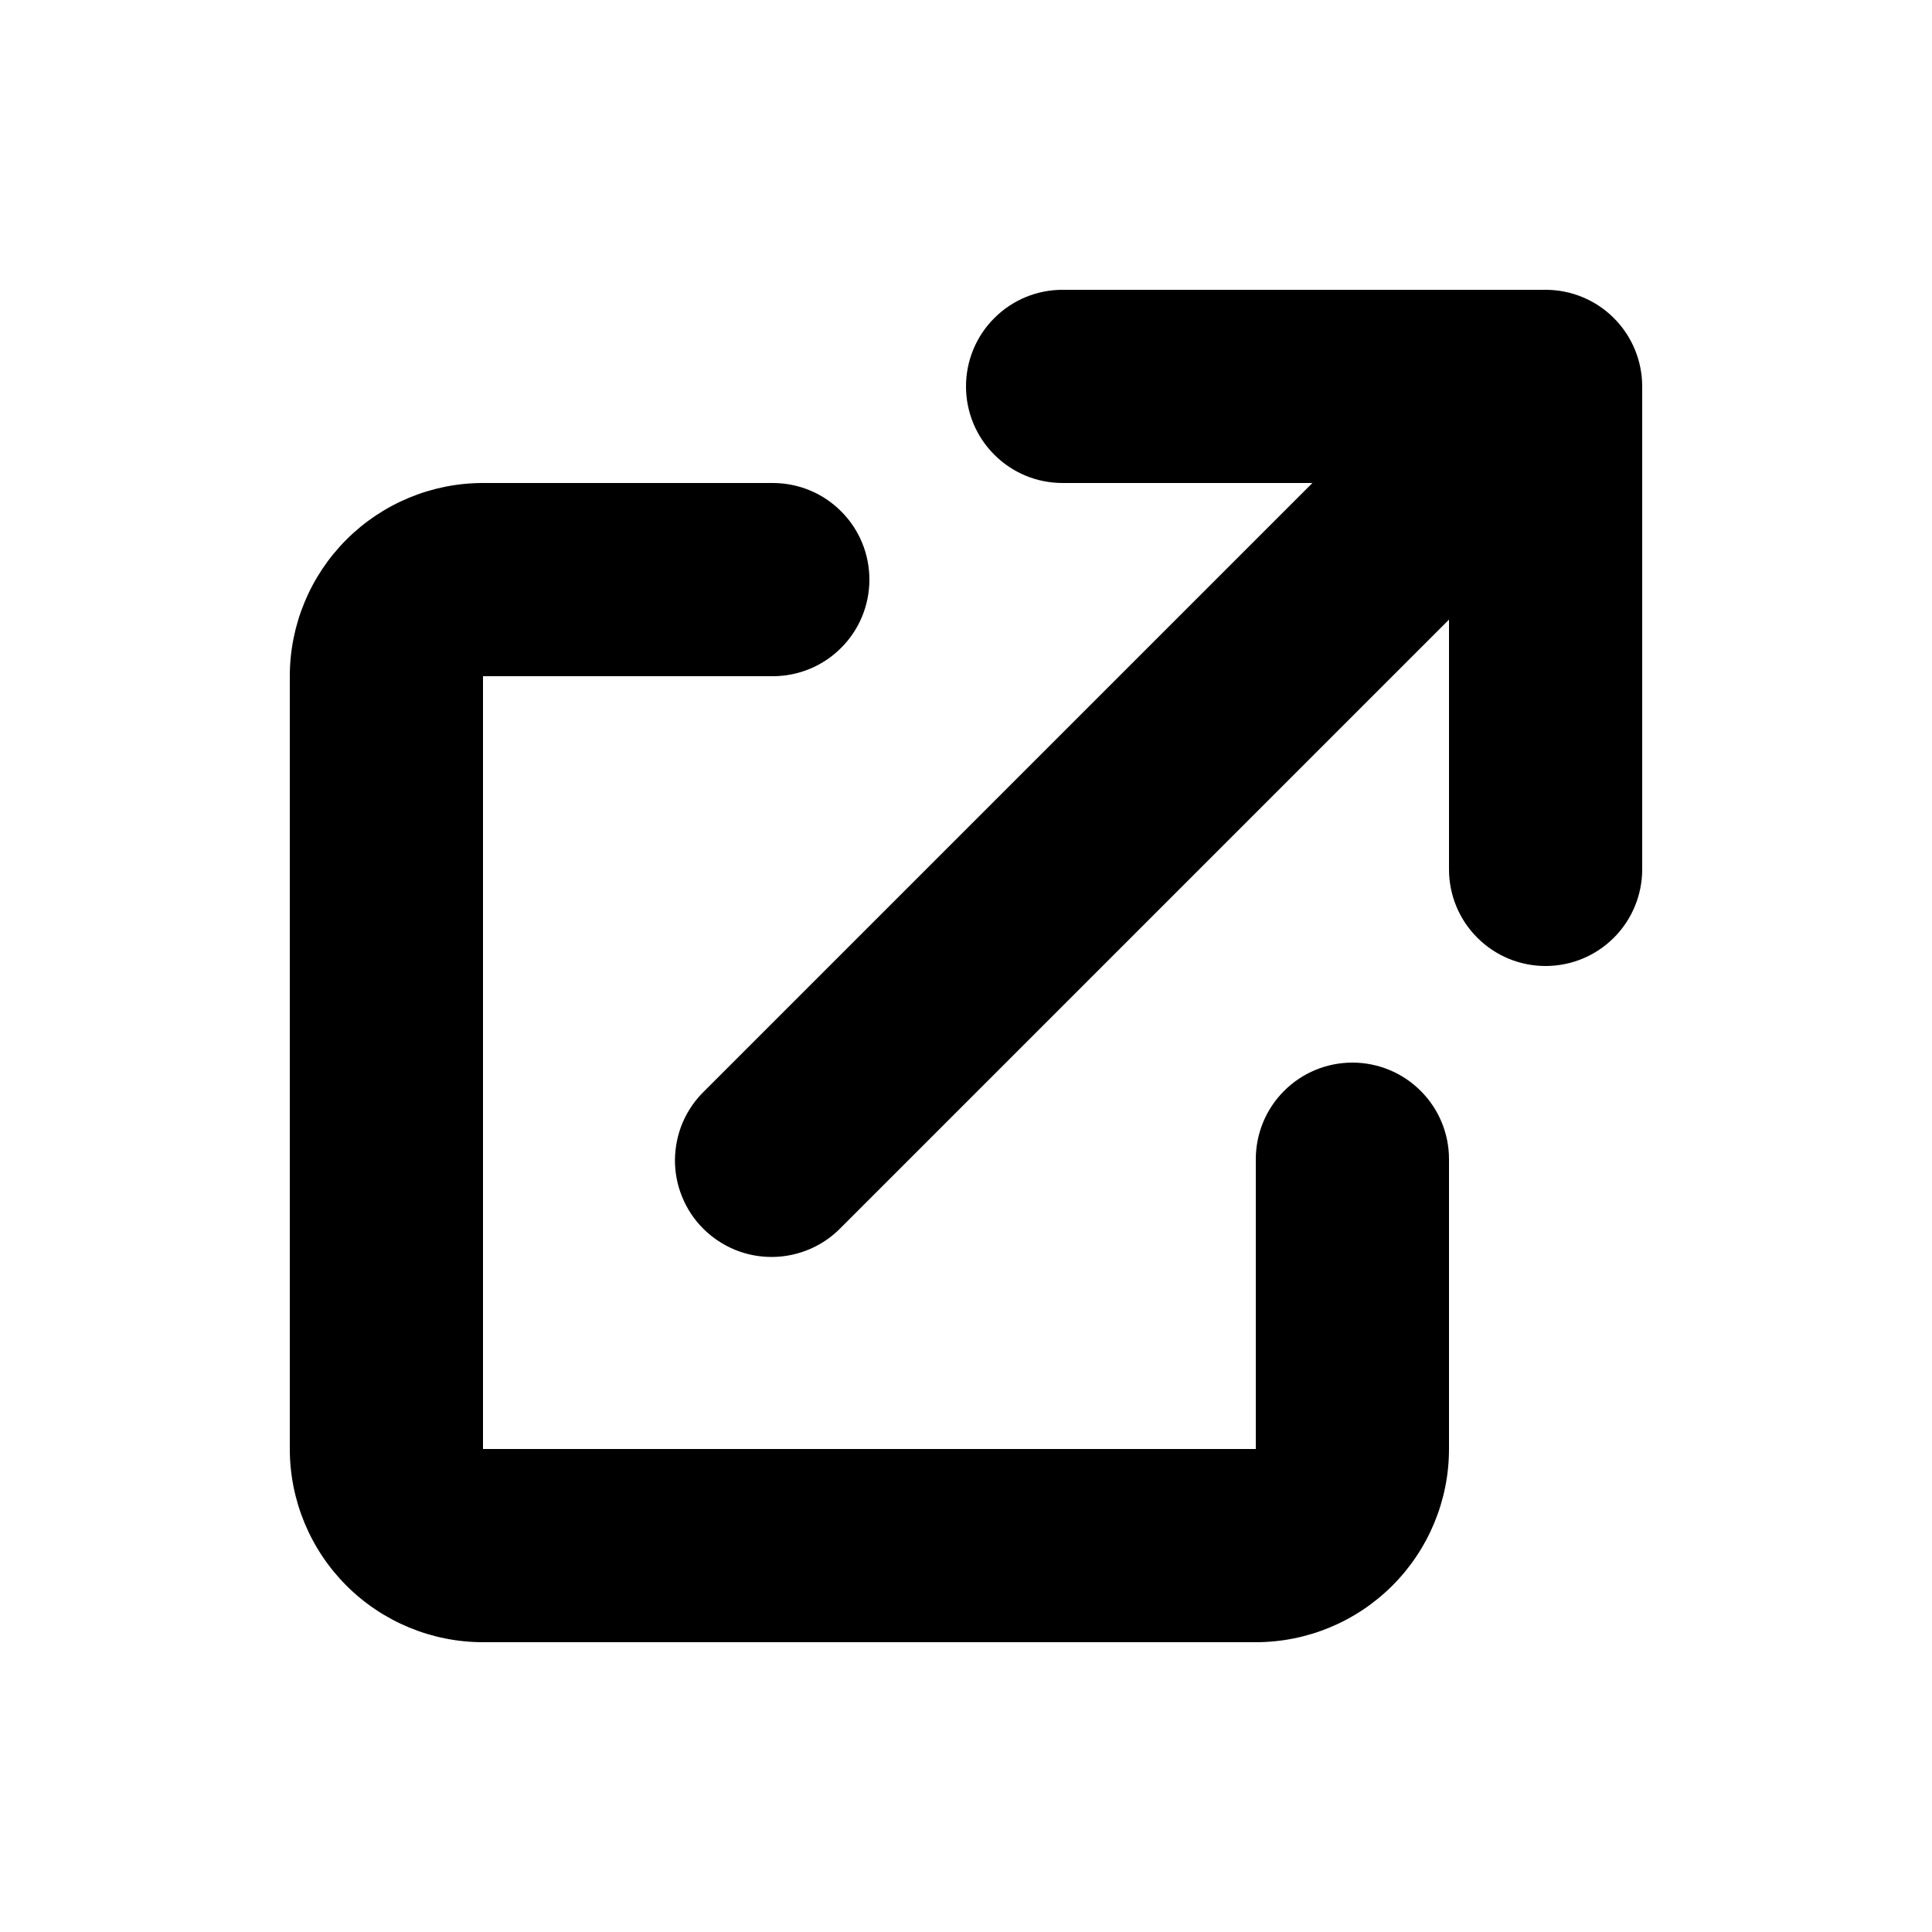
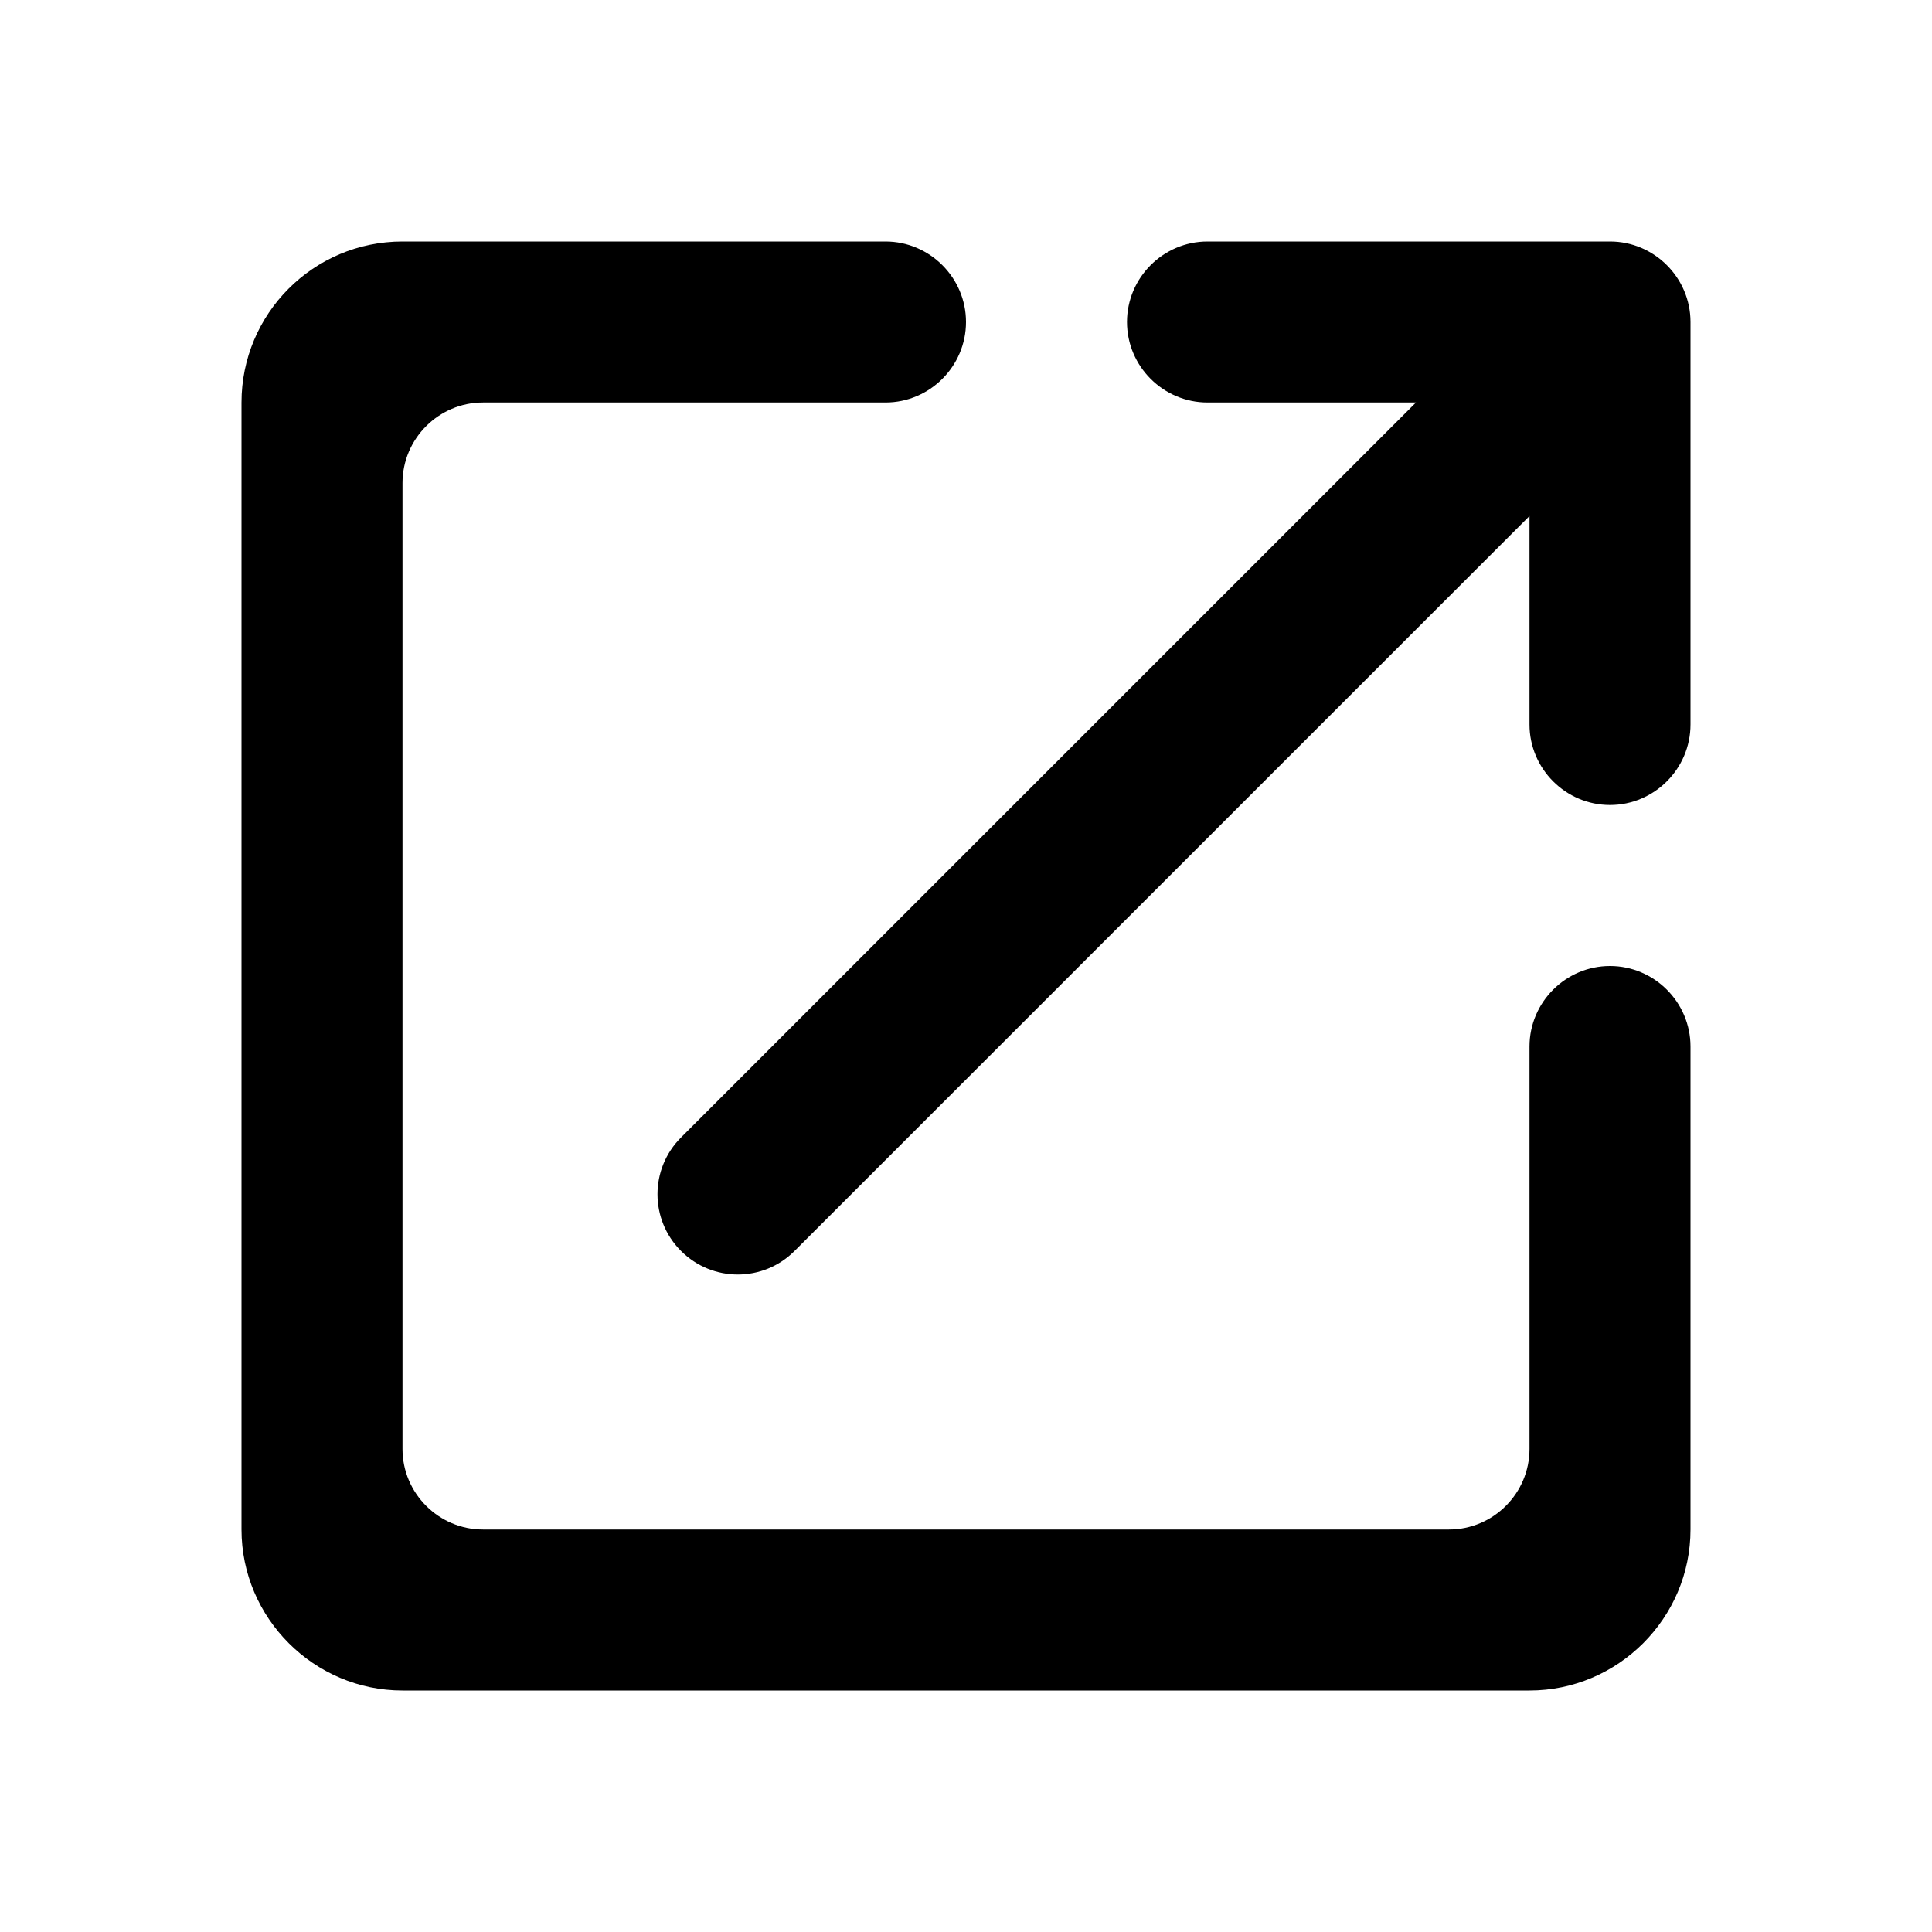
- <svg xmlns="http://www.w3.org/2000/svg" width="20" height="20" viewBox="0 0 20 20">
-   <path d="M11 3C10.734 3 10.48 3.105 10.293 3.293C10.105 3.48 10 3.735 10 4C10 4.265 10.105 4.52 10.293 4.707C10.48 4.895 10.734 5 11 5H13.586L7.293 11.293C7.197 11.385 7.121 11.496 7.068 11.618C7.016 11.74 6.989 11.871 6.987 12.004C6.986 12.136 7.011 12.268 7.062 12.391C7.112 12.514 7.186 12.626 7.28 12.719C7.374 12.813 7.486 12.887 7.609 12.938C7.732 12.988 7.863 13.013 7.996 13.012C8.129 13.011 8.26 12.983 8.382 12.931C8.504 12.879 8.614 12.803 8.707 12.707L15 6.414V9C15 9.265 15.105 9.52 15.293 9.707C15.48 9.895 15.734 10 16 10C16.265 10 16.519 9.895 16.707 9.707C16.894 9.52 17 9.265 17 9V4C17 3.735 16.894 3.48 16.707 3.293C16.519 3.105 16.265 3 16 3H11Z" />
-   <path d="M5 5C4.47 5 3.961 5.211 3.586 5.586C3.211 5.961 3 6.47 3 7V15C3 15.53 3.211 16.039 3.586 16.414C3.961 16.789 4.47 17 5 17H13C13.53 17 14.039 16.789 14.414 16.414C14.789 16.039 15 15.53 15 15V12C15 11.735 14.895 11.48 14.707 11.293C14.52 11.105 14.265 11 14 11C13.735 11 13.48 11.105 13.293 11.293C13.105 11.48 13 11.735 13 12V15H5V7H8C8.265 7 8.52 6.895 8.707 6.707C8.895 6.52 9 6.265 9 6C9 5.735 8.895 5.48 8.707 5.293C8.52 5.105 8.265 5 8 5H5Z" />
+ <svg xmlns="http://www.w3.org/2000/svg" width="24" height="24" viewBox="0 0 24 24">
+   <path d="M18 19H6c-.55 0-1-.45-1-1V6c0-.55.45-1 1-1h5c.55 0 1-.45 1-1s-.45-1-1-1H5c-1.11 0-2 .9-2 2v14c0 1.1.9 2 2 2h14c1.1 0 2-.9 2-2v-6c0-.55-.45-1-1-1s-1 .45-1 1v5c0 .55-.45 1-1 1zM14 4c0 .55.45 1 1 1h2.59l-9.13 9.13c-.39.39-.39 1.02 0 1.41.39.39 1.02.39 1.41 0L19 6.41V9c0 .55.45 1 1 1s1-.45 1-1V4c0-.55-.45-1-1-1h-5c-.55 0-1 .45-1 1z" />
</svg>
